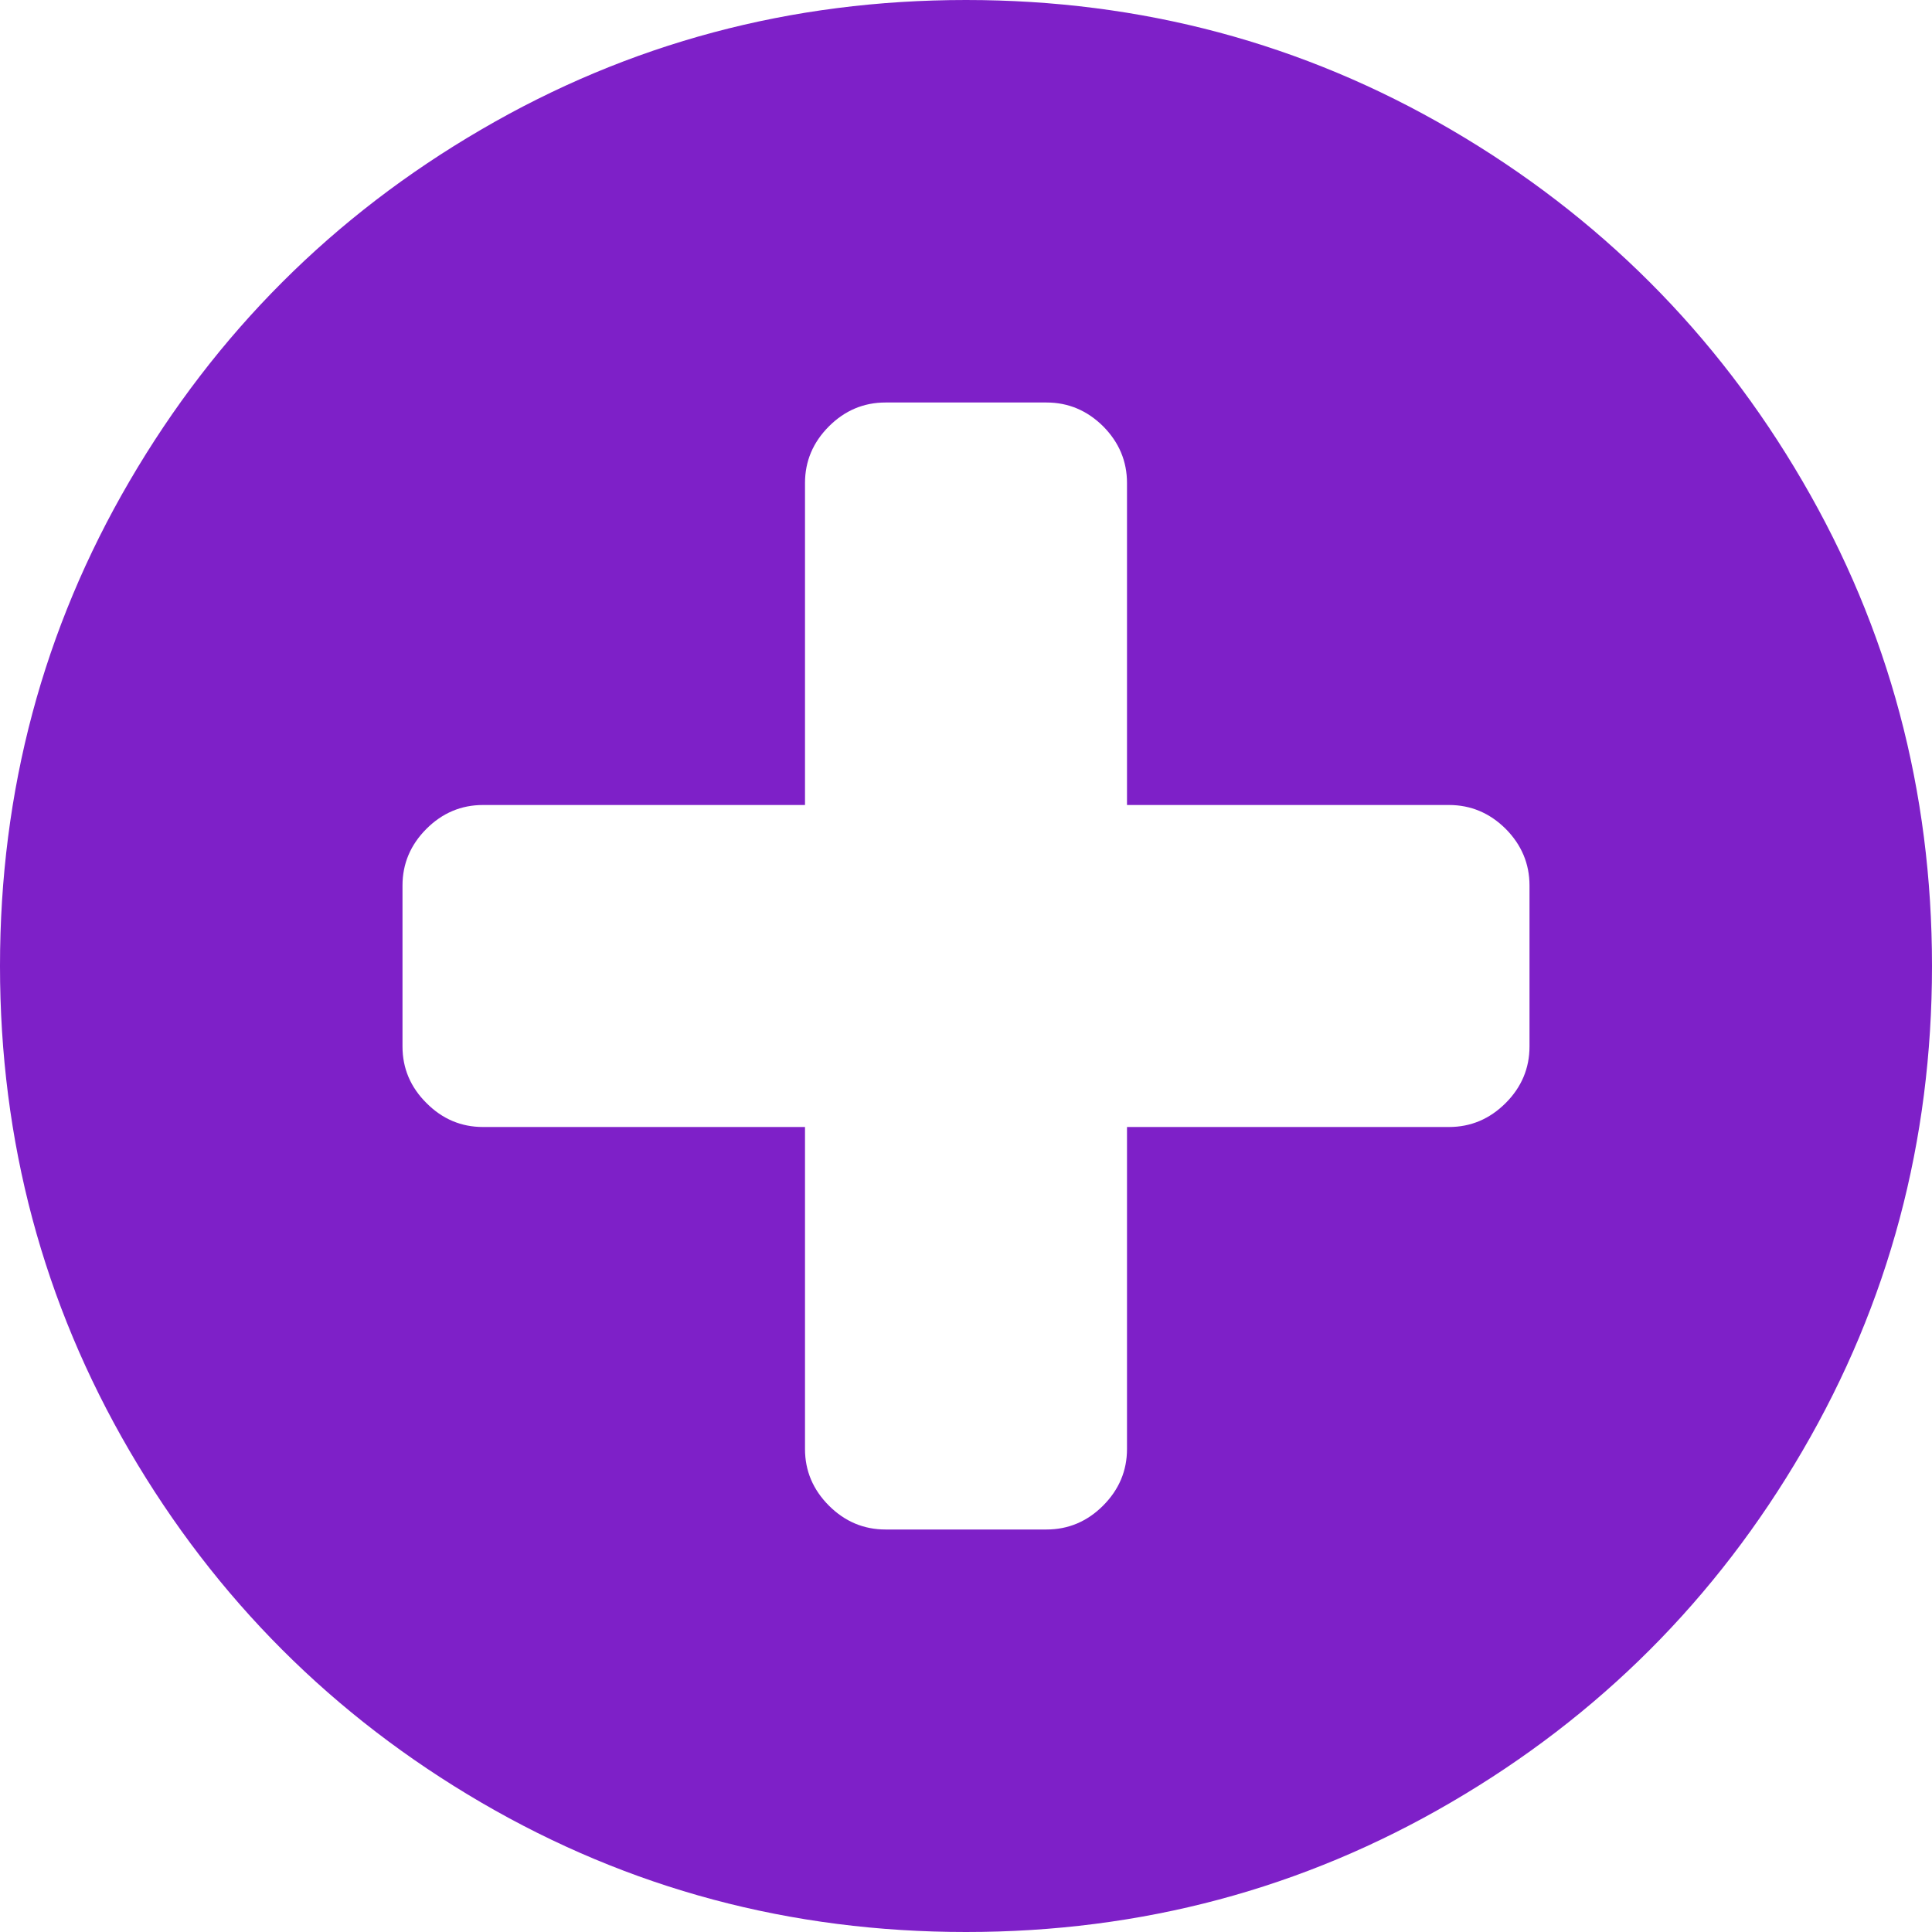
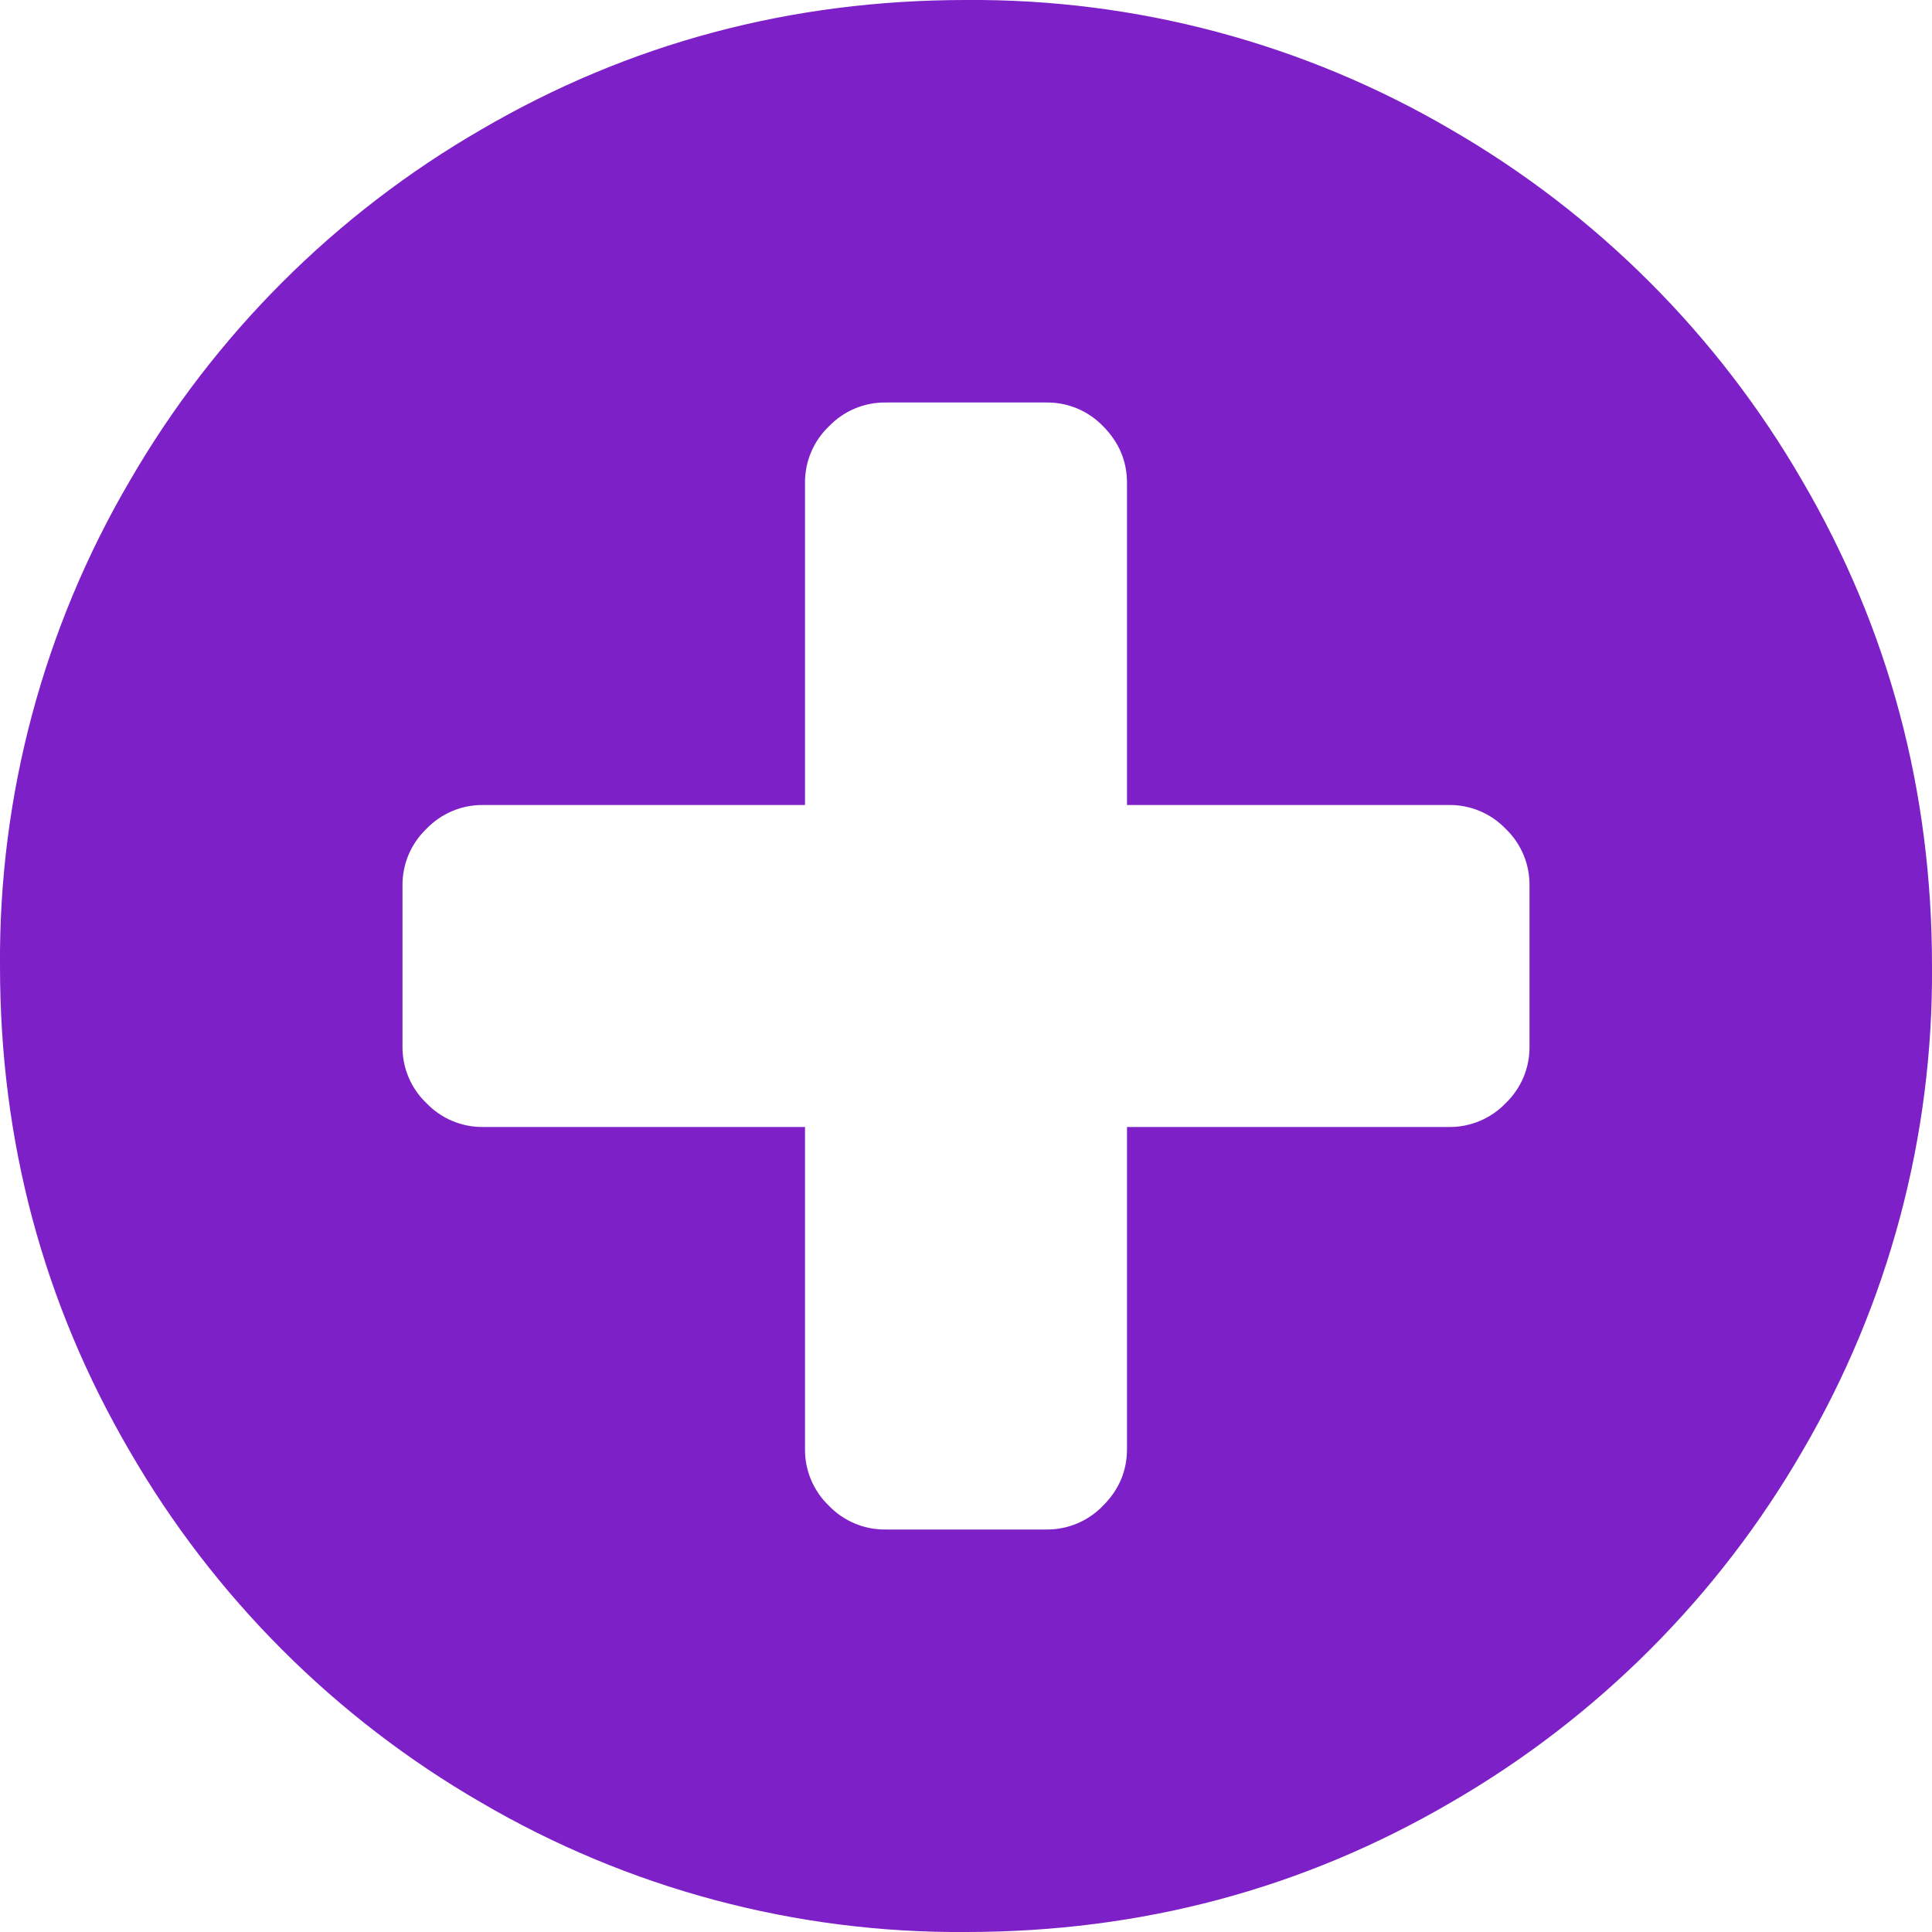
<svg xmlns="http://www.w3.org/2000/svg" width="15" height="15" viewBox="0 0 15 15" fill="none">
-   <path d="M13.994 3.735C13.324 2.586 12.414 1.677 11.265 1.006C10.116 0.335 8.861 0 7.5 0C6.14 0 4.885 0.335 3.736 1.006C2.586 1.676 1.677 2.586 1.006 3.735C0.335 4.884 0 6.139 0 7.5C0 8.861 0.335 10.115 1.006 11.265C1.677 12.414 2.586 13.323 3.735 13.994C4.885 14.665 6.139 15 7.5 15C8.861 15 10.116 14.665 11.265 13.994C12.414 13.324 13.324 12.414 13.994 11.265C14.665 10.116 15 8.861 15 7.5C15 6.139 14.665 4.884 13.994 3.735ZM11.875 8.125C11.875 8.294 11.813 8.441 11.69 8.564C11.566 8.688 11.419 8.75 11.25 8.75H8.75V11.25C8.75 11.419 8.688 11.566 8.564 11.69C8.441 11.813 8.294 11.875 8.125 11.875H6.875C6.706 11.875 6.559 11.813 6.436 11.69C6.312 11.566 6.25 11.419 6.25 11.25V8.75H3.75C3.581 8.75 3.434 8.688 3.311 8.564C3.187 8.441 3.125 8.294 3.125 8.125V6.875C3.125 6.706 3.187 6.559 3.311 6.435C3.434 6.312 3.581 6.25 3.75 6.25H6.25V3.75C6.25 3.581 6.312 3.434 6.436 3.31C6.559 3.187 6.706 3.125 6.875 3.125H8.125C8.294 3.125 8.441 3.187 8.565 3.31C8.688 3.434 8.75 3.581 8.75 3.75V6.25H11.25C11.419 6.25 11.566 6.312 11.69 6.435C11.813 6.559 11.875 6.706 11.875 6.875V8.125Z" fill="#7E20C8" />
+   <path d="M13.994 3.735a7.469 7.469 0 0 0-2.73-2.73A7.337 7.337 0 0 0 7.5 0C6.14 0 4.885.335 3.736 1.006a7.467 7.467 0 0 0-2.73 2.73A7.336 7.336 0 0 0 0 7.5c0 1.36.335 2.615 1.006 3.765a7.47 7.47 0 0 0 2.73 2.73A7.337 7.337 0 0 0 7.5 15c1.36 0 2.616-.335 3.765-1.006a7.467 7.467 0 0 0 2.73-2.73A7.337 7.337 0 0 0 15 7.5c0-1.36-.335-2.616-1.006-3.765zm-2.119 4.39a.6.6 0 0 1-.185.44.601.601 0 0 1-.44.185h-2.5v2.5c0 .17-.062.316-.186.44a.6.6 0 0 1-.439.185h-1.25a.6.6 0 0 1-.44-.185.601.601 0 0 1-.185-.44v-2.5h-2.5a.601.601 0 0 1-.44-.186.6.6 0 0 1-.185-.439v-1.25a.6.6 0 0 1 .186-.44.6.6 0 0 1 .439-.185h2.5v-2.5a.6.6 0 0 1 .186-.44.6.6 0 0 1 .44-.185h1.25a.6.6 0 0 1 .439.185c.123.124.185.27.185.44v2.5h2.5a.6.6 0 0 1 .44.185.6.6 0 0 1 .185.44v1.25z" fill="#7E20C8" />
</svg>
